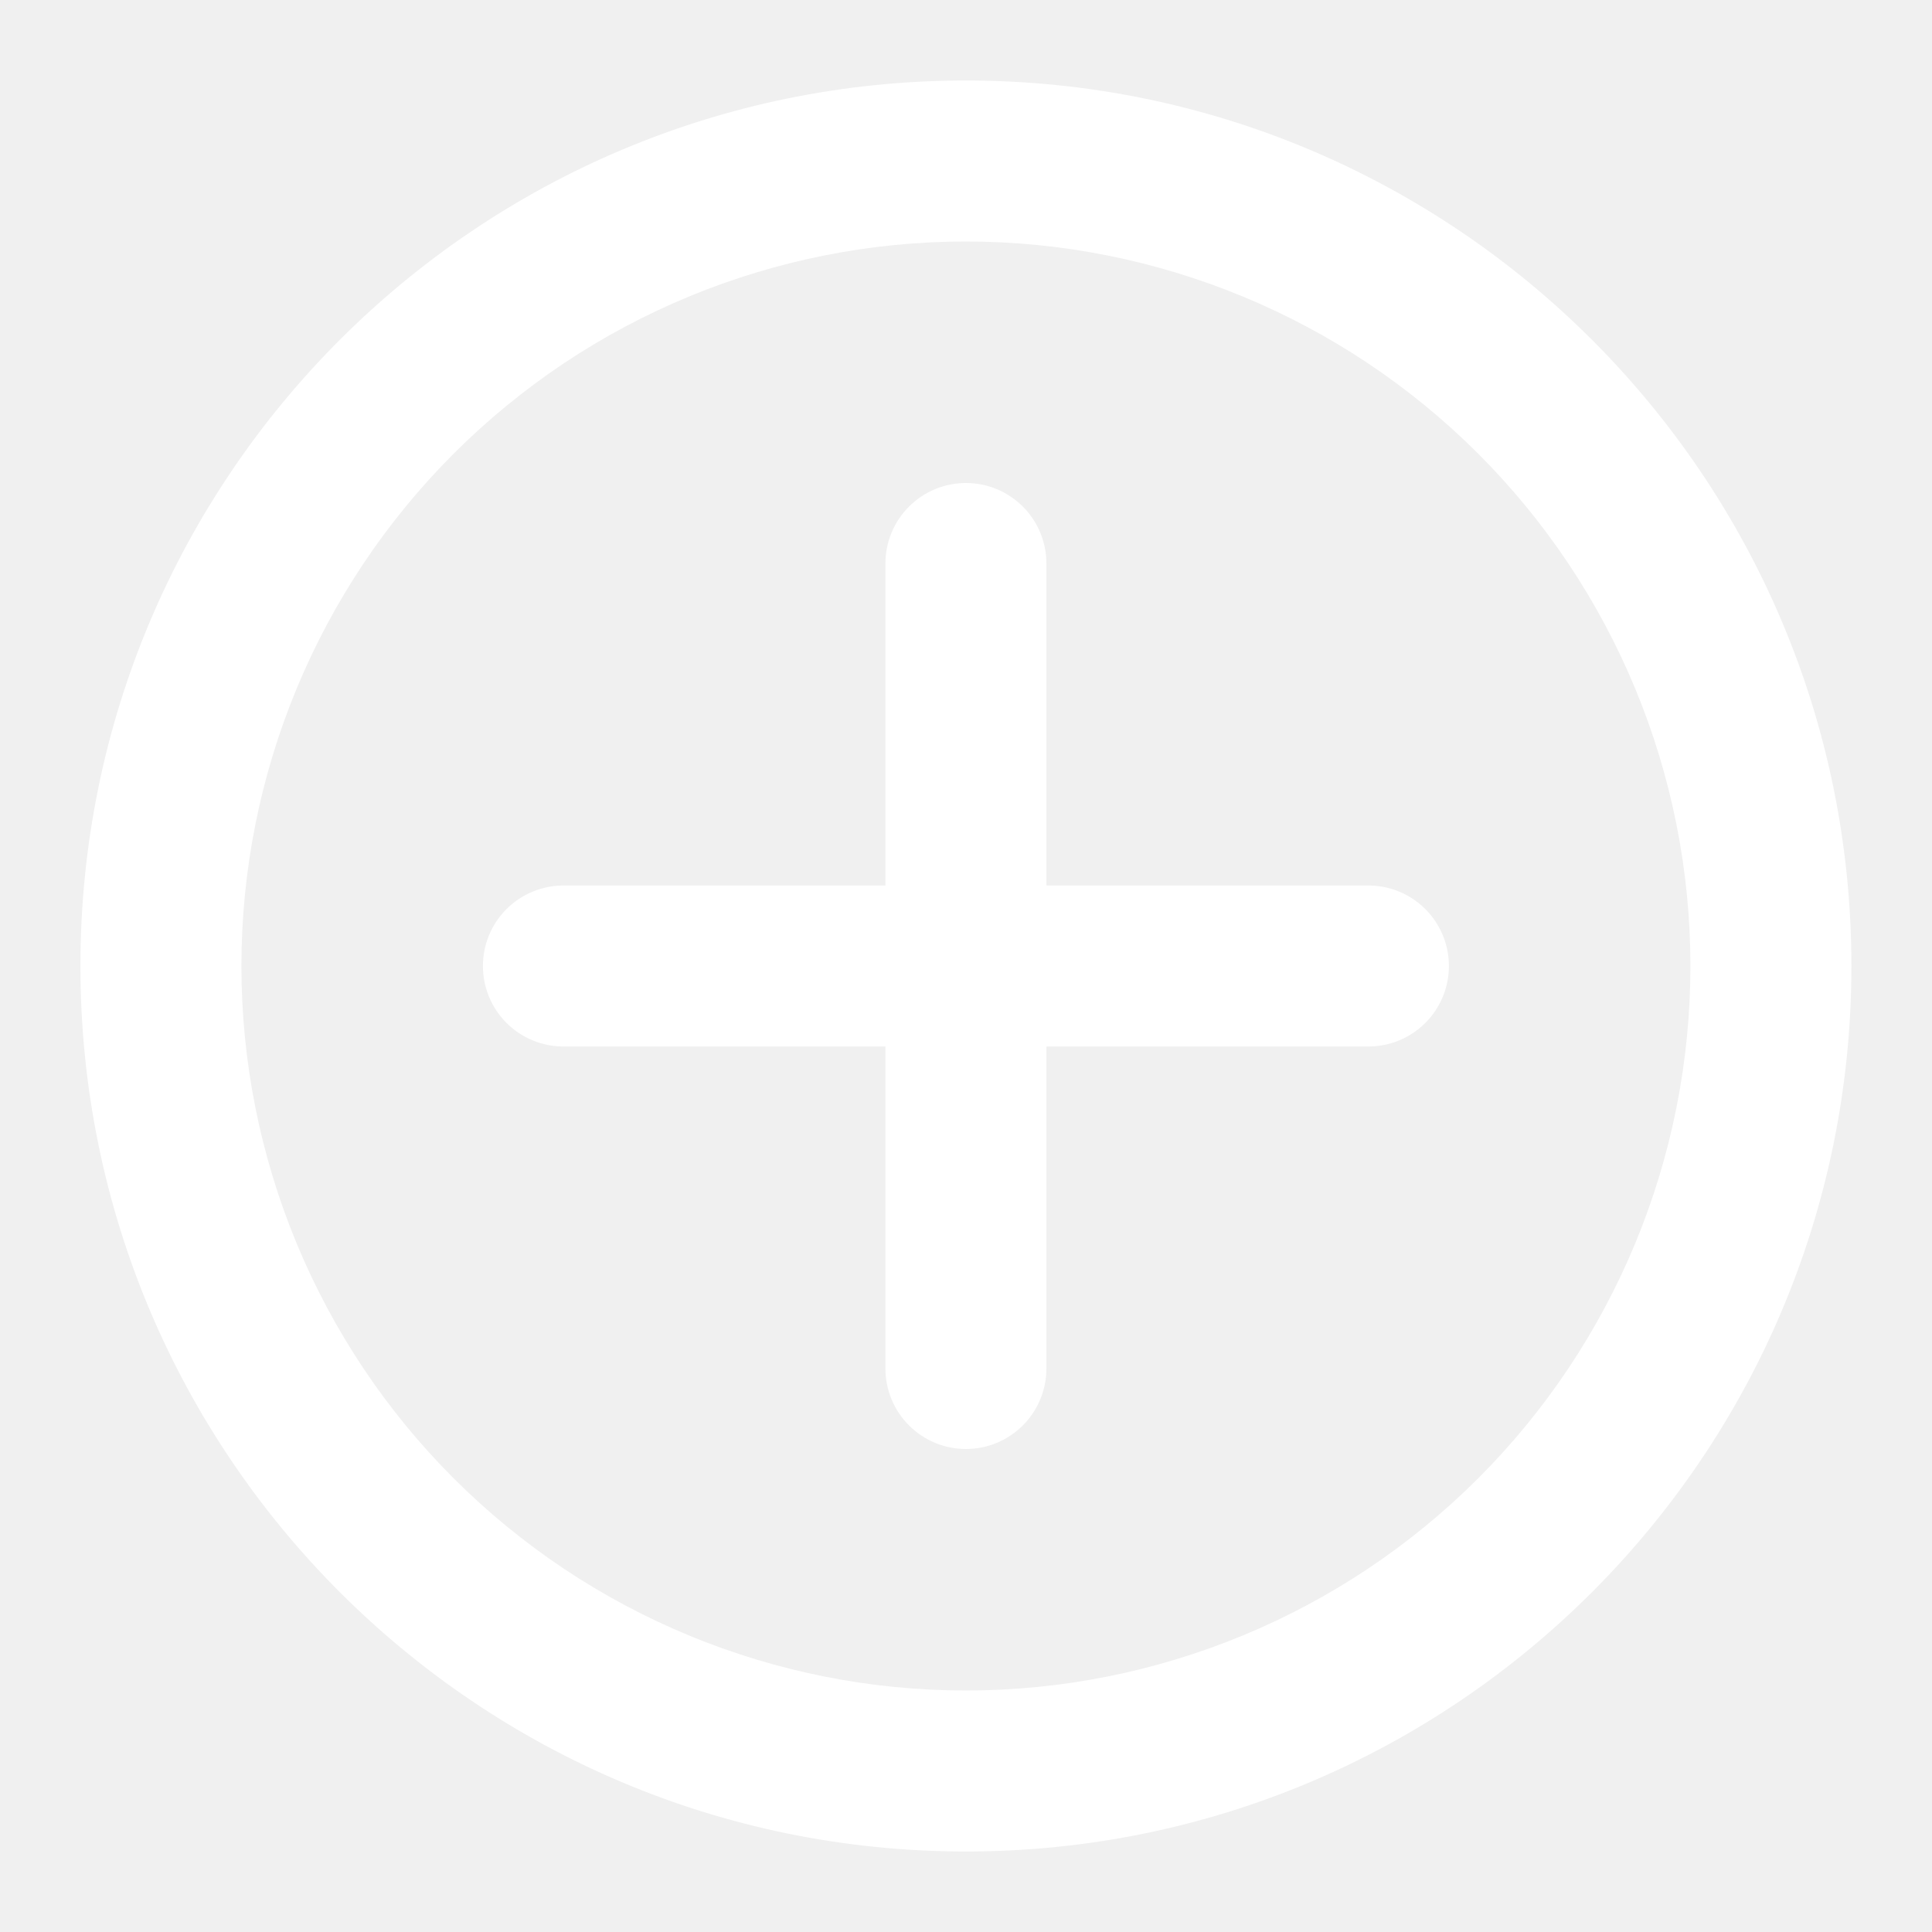
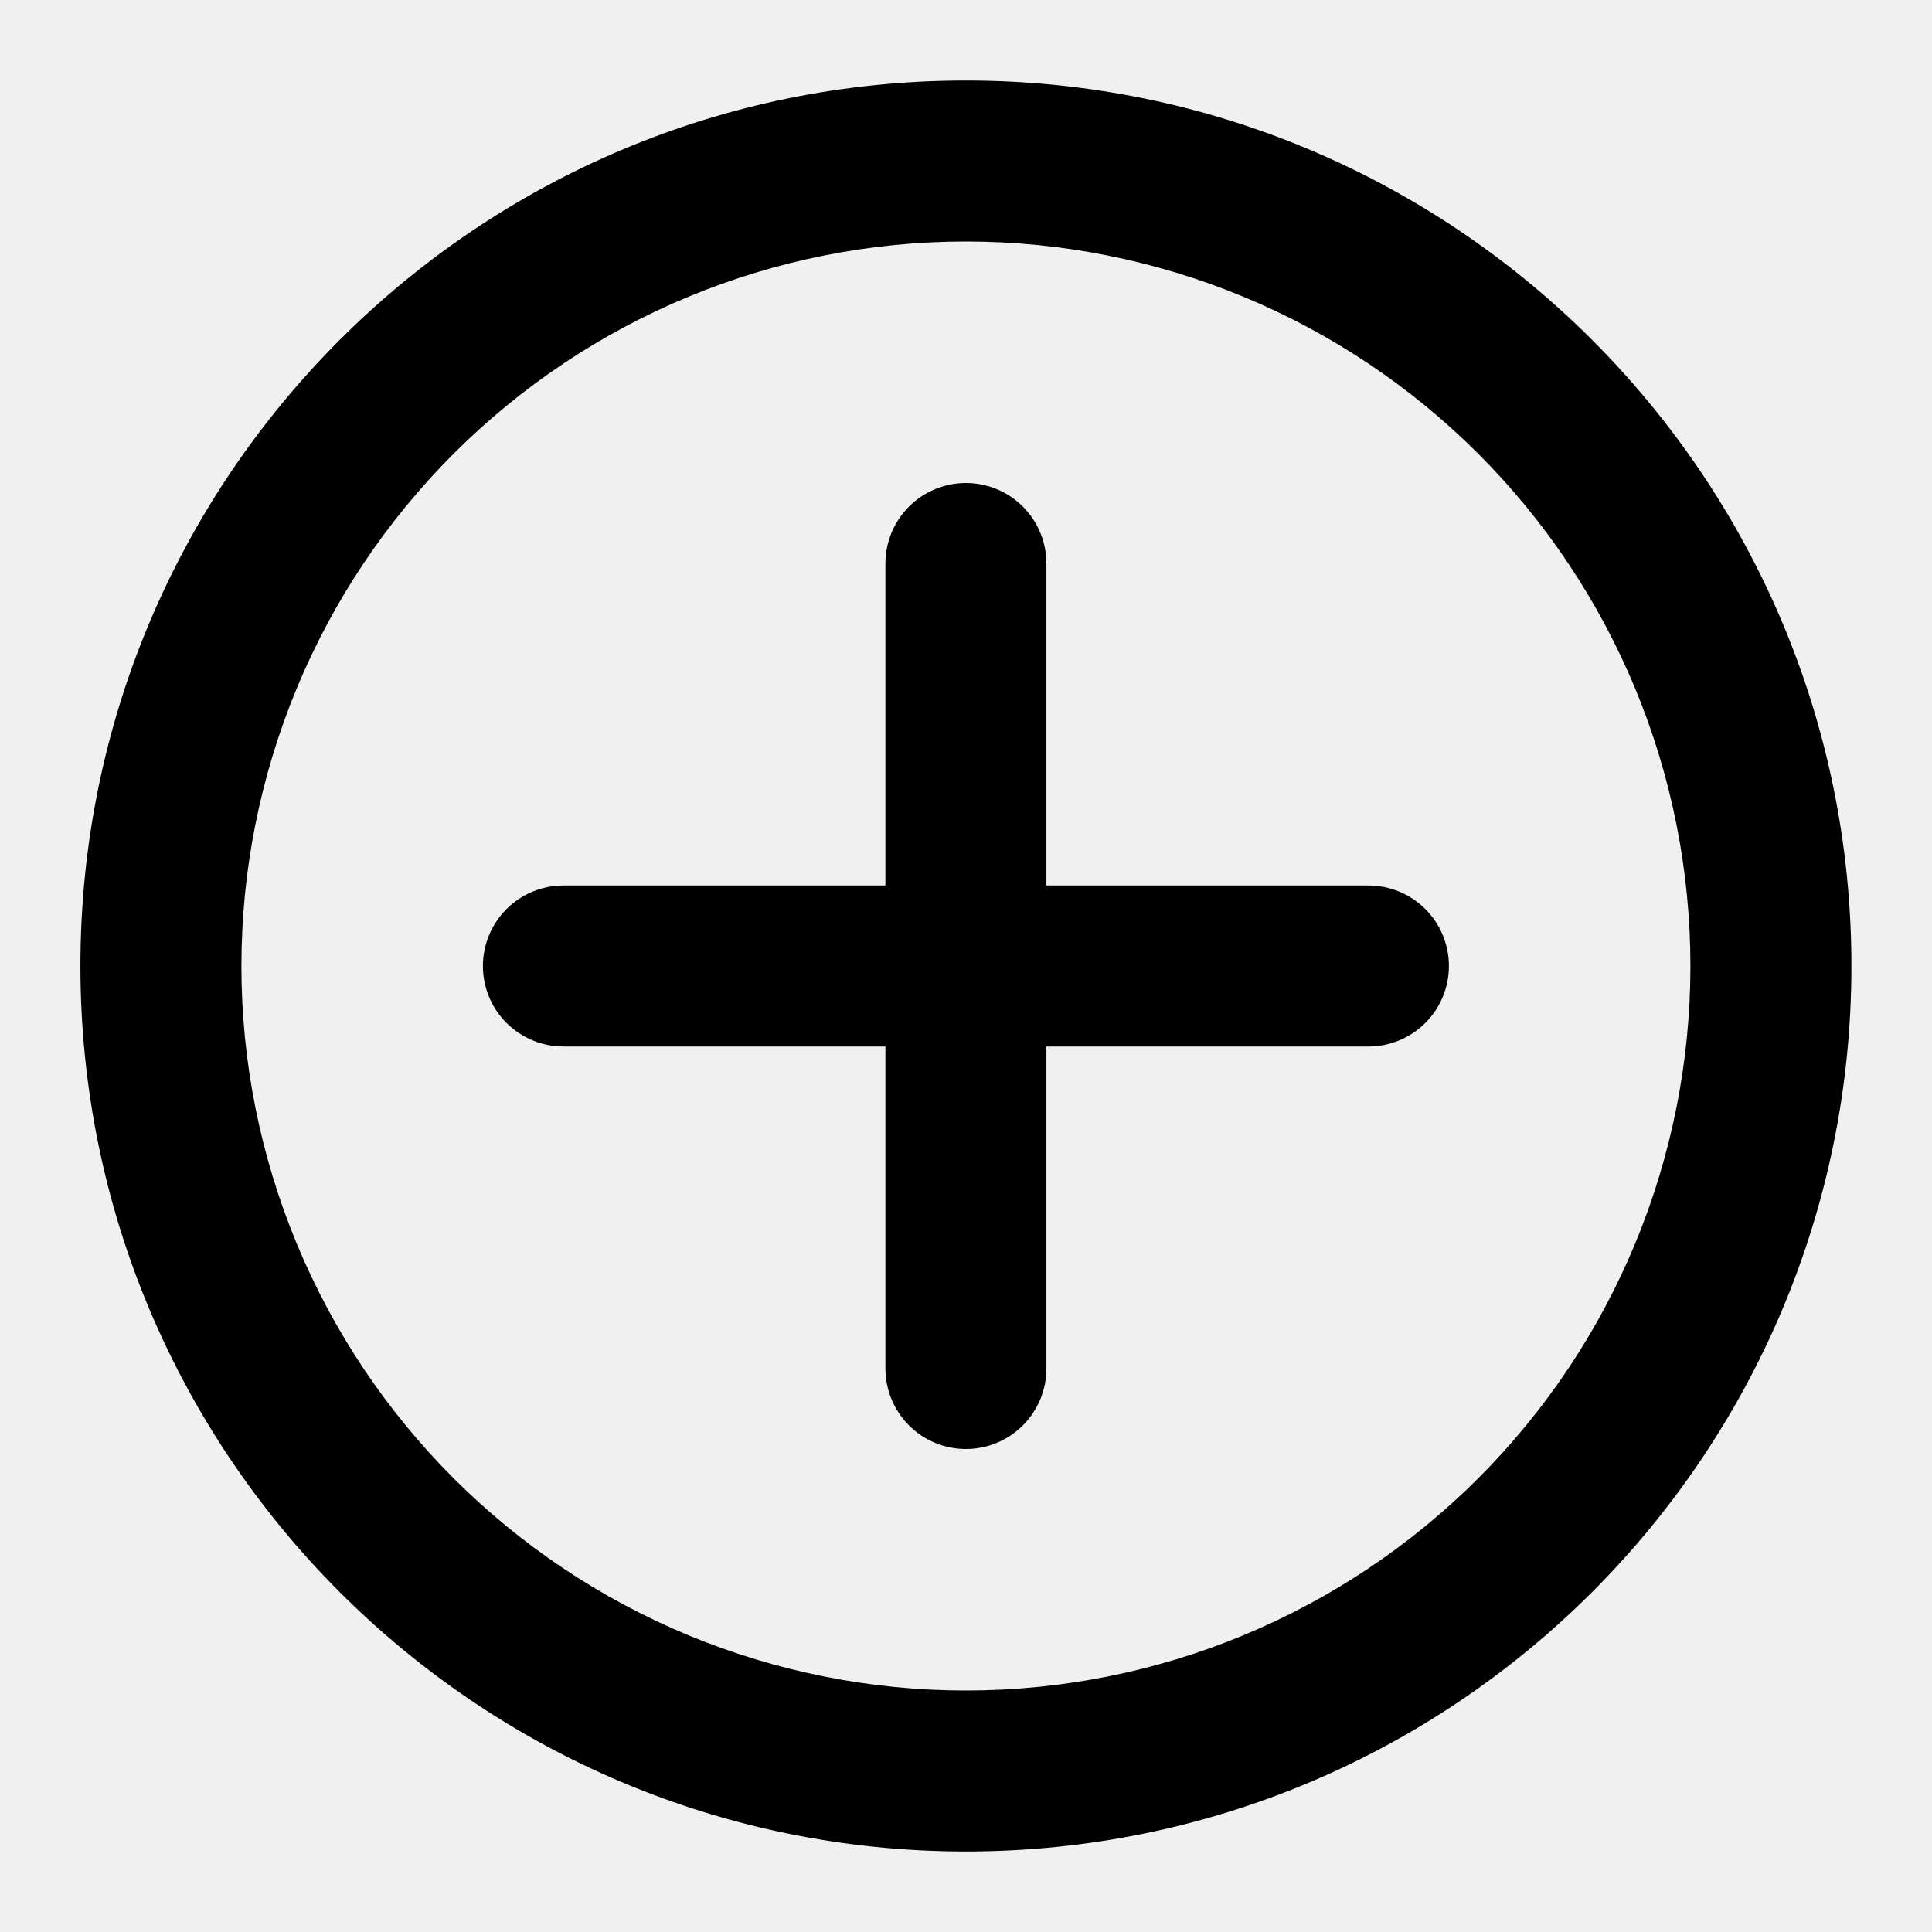
<svg xmlns="http://www.w3.org/2000/svg" width="135" height="135" viewBox="0 0 135 135" fill="none">
-   <path d="M67.494 16.875C60.846 16.875 54.263 18.184 48.121 20.729C41.979 23.273 36.398 27.002 31.697 31.703C26.996 36.404 23.267 41.984 20.723 48.127C18.179 54.269 16.869 60.852 16.869 67.5C16.869 74.148 18.179 80.731 20.723 86.873C23.267 93.016 26.996 98.596 31.697 103.297C36.398 107.998 41.979 111.727 48.121 114.271C54.263 116.816 60.846 118.125 67.494 118.125C80.921 118.125 93.797 112.791 103.291 103.297C112.785 93.803 118.119 80.927 118.119 67.5C118.119 54.073 112.785 41.197 103.291 31.703C93.797 22.209 80.921 16.875 67.494 16.875ZM5.619 67.5C5.619 33.328 33.322 5.625 67.494 5.625C101.666 5.625 129.369 33.328 129.369 67.5C129.369 101.672 101.666 129.375 67.494 129.375C33.322 129.375 5.619 101.672 5.619 67.5Z" fill="white" />
-   <path d="M101.244 67.5C101.244 68.992 100.651 70.423 99.597 71.478C98.542 72.532 97.111 73.125 95.619 73.125H73.119V95.625C73.119 97.117 72.526 98.548 71.472 99.603C70.417 100.657 68.986 101.25 67.494 101.25C66.002 101.25 64.572 100.657 63.517 99.603C62.462 98.548 61.869 97.117 61.869 95.625V73.125H39.369C37.877 73.125 36.447 72.532 35.392 71.478C34.337 70.423 33.744 68.992 33.744 67.5C33.744 66.008 34.337 64.577 35.392 63.523C36.447 62.468 37.877 61.875 39.369 61.875H61.869V39.375C61.869 37.883 62.462 36.452 63.517 35.398C64.572 34.343 66.002 33.75 67.494 33.75C68.986 33.75 70.417 34.343 71.472 35.398C72.526 36.452 73.119 37.883 73.119 39.375V61.875H95.619C97.111 61.875 98.542 62.468 99.597 63.523C100.651 64.577 101.244 66.008 101.244 67.5Z" fill="white" />
+   <path d="M67.494 16.875C60.846 16.875 54.263 18.184 48.121 20.729C41.979 23.273 36.398 27.002 31.697 31.703C26.996 36.404 23.267 41.984 20.723 48.127C18.179 54.269 16.869 60.852 16.869 67.5C16.869 74.148 18.179 80.731 20.723 86.873C23.267 93.016 26.996 98.596 31.697 103.297C36.398 107.998 41.979 111.727 48.121 114.271C54.263 116.816 60.846 118.125 67.494 118.125C80.921 118.125 93.797 112.791 103.291 103.297C112.785 93.803 118.119 80.927 118.119 67.5C118.119 54.073 112.785 41.197 103.291 31.703C93.797 22.209 80.921 16.875 67.494 16.875ZM5.619 67.5C5.619 33.328 33.322 5.625 67.494 5.625C101.666 5.625 129.369 33.328 129.369 67.5C129.369 101.672 101.666 129.375 67.494 129.375C33.322 129.375 5.619 101.672 5.619 67.5Z" fill="currentColor" />
+   <path d="M101.244 67.5C101.244 68.992 100.651 70.423 99.597 71.478C98.542 72.532 97.111 73.125 95.619 73.125H73.119V95.625C73.119 97.117 72.526 98.548 71.472 99.603C70.417 100.657 68.986 101.25 67.494 101.25C66.002 101.25 64.572 100.657 63.517 99.603C62.462 98.548 61.869 97.117 61.869 95.625V73.125H39.369C37.877 73.125 36.447 72.532 35.392 71.478C34.337 70.423 33.744 68.992 33.744 67.5C33.744 66.008 34.337 64.577 35.392 63.523C36.447 62.468 37.877 61.875 39.369 61.875H61.869V39.375C61.869 37.883 62.462 36.452 63.517 35.398C64.572 34.343 66.002 33.75 67.494 33.75C68.986 33.75 70.417 34.343 71.472 35.398C72.526 36.452 73.119 37.883 73.119 39.375V61.875H95.619C97.111 61.875 98.542 62.468 99.597 63.523C100.651 64.577 101.244 66.008 101.244 67.5Z" fill="currentColor" />
</svg>
